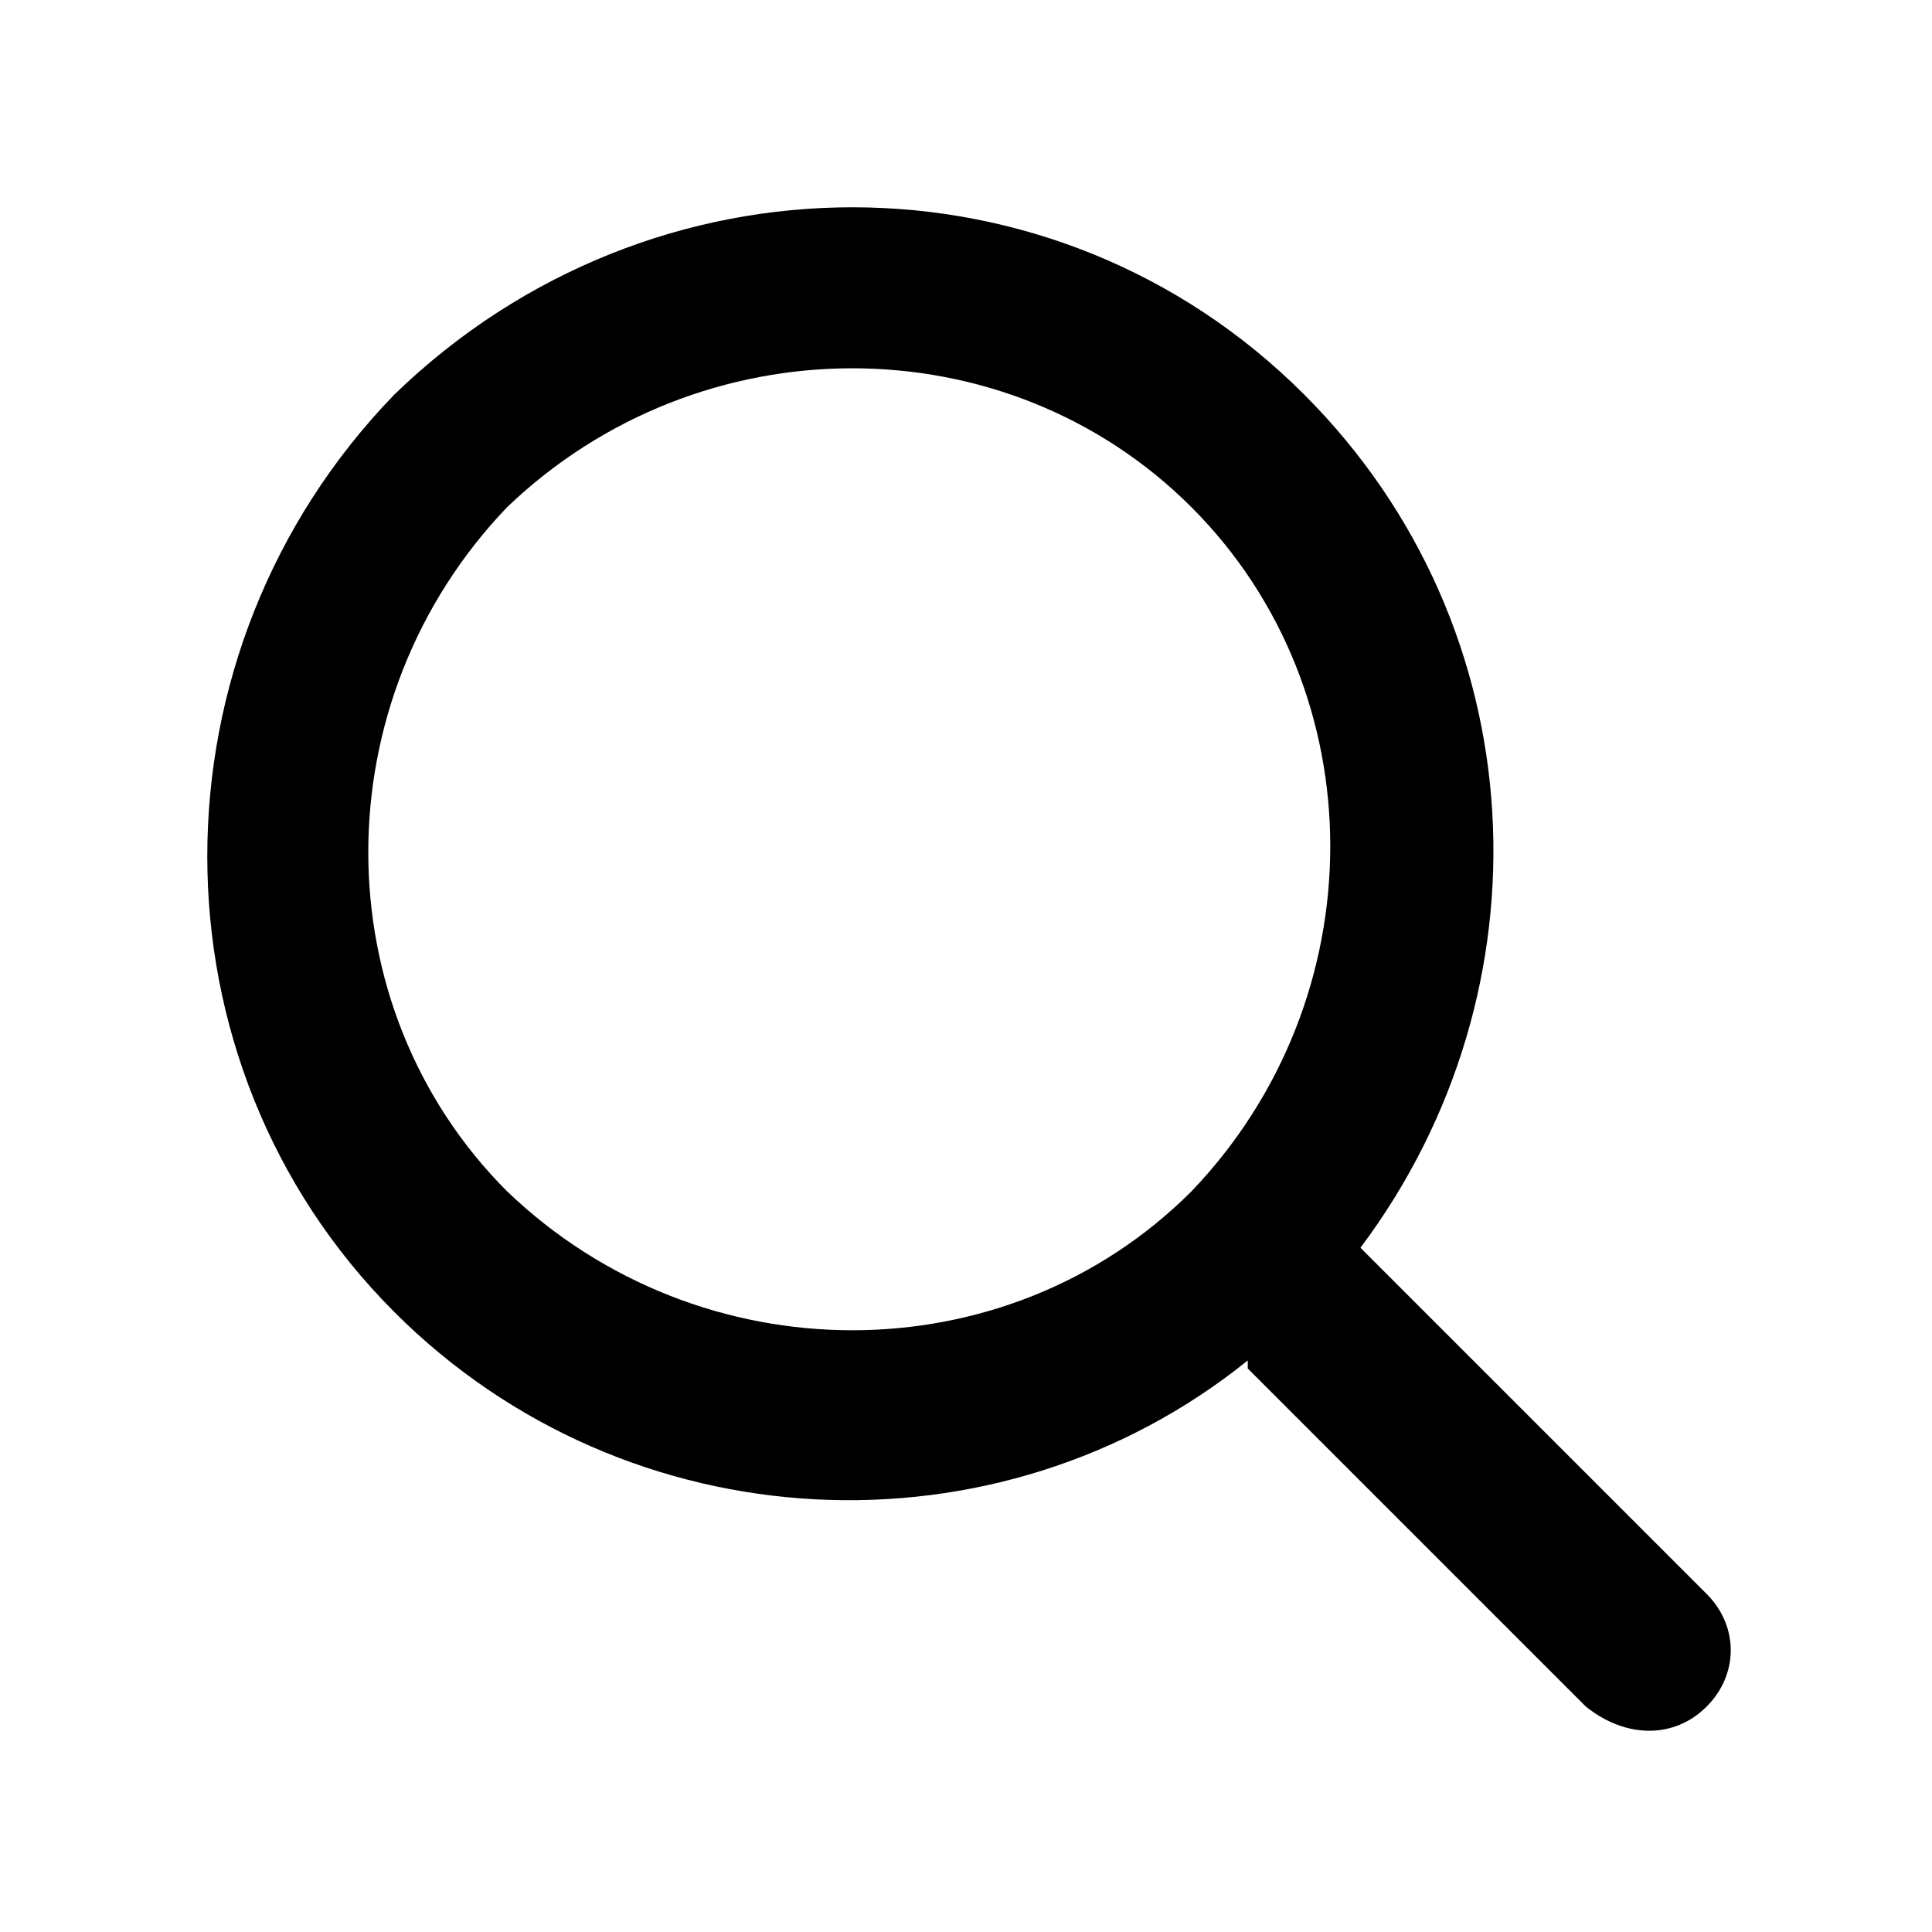
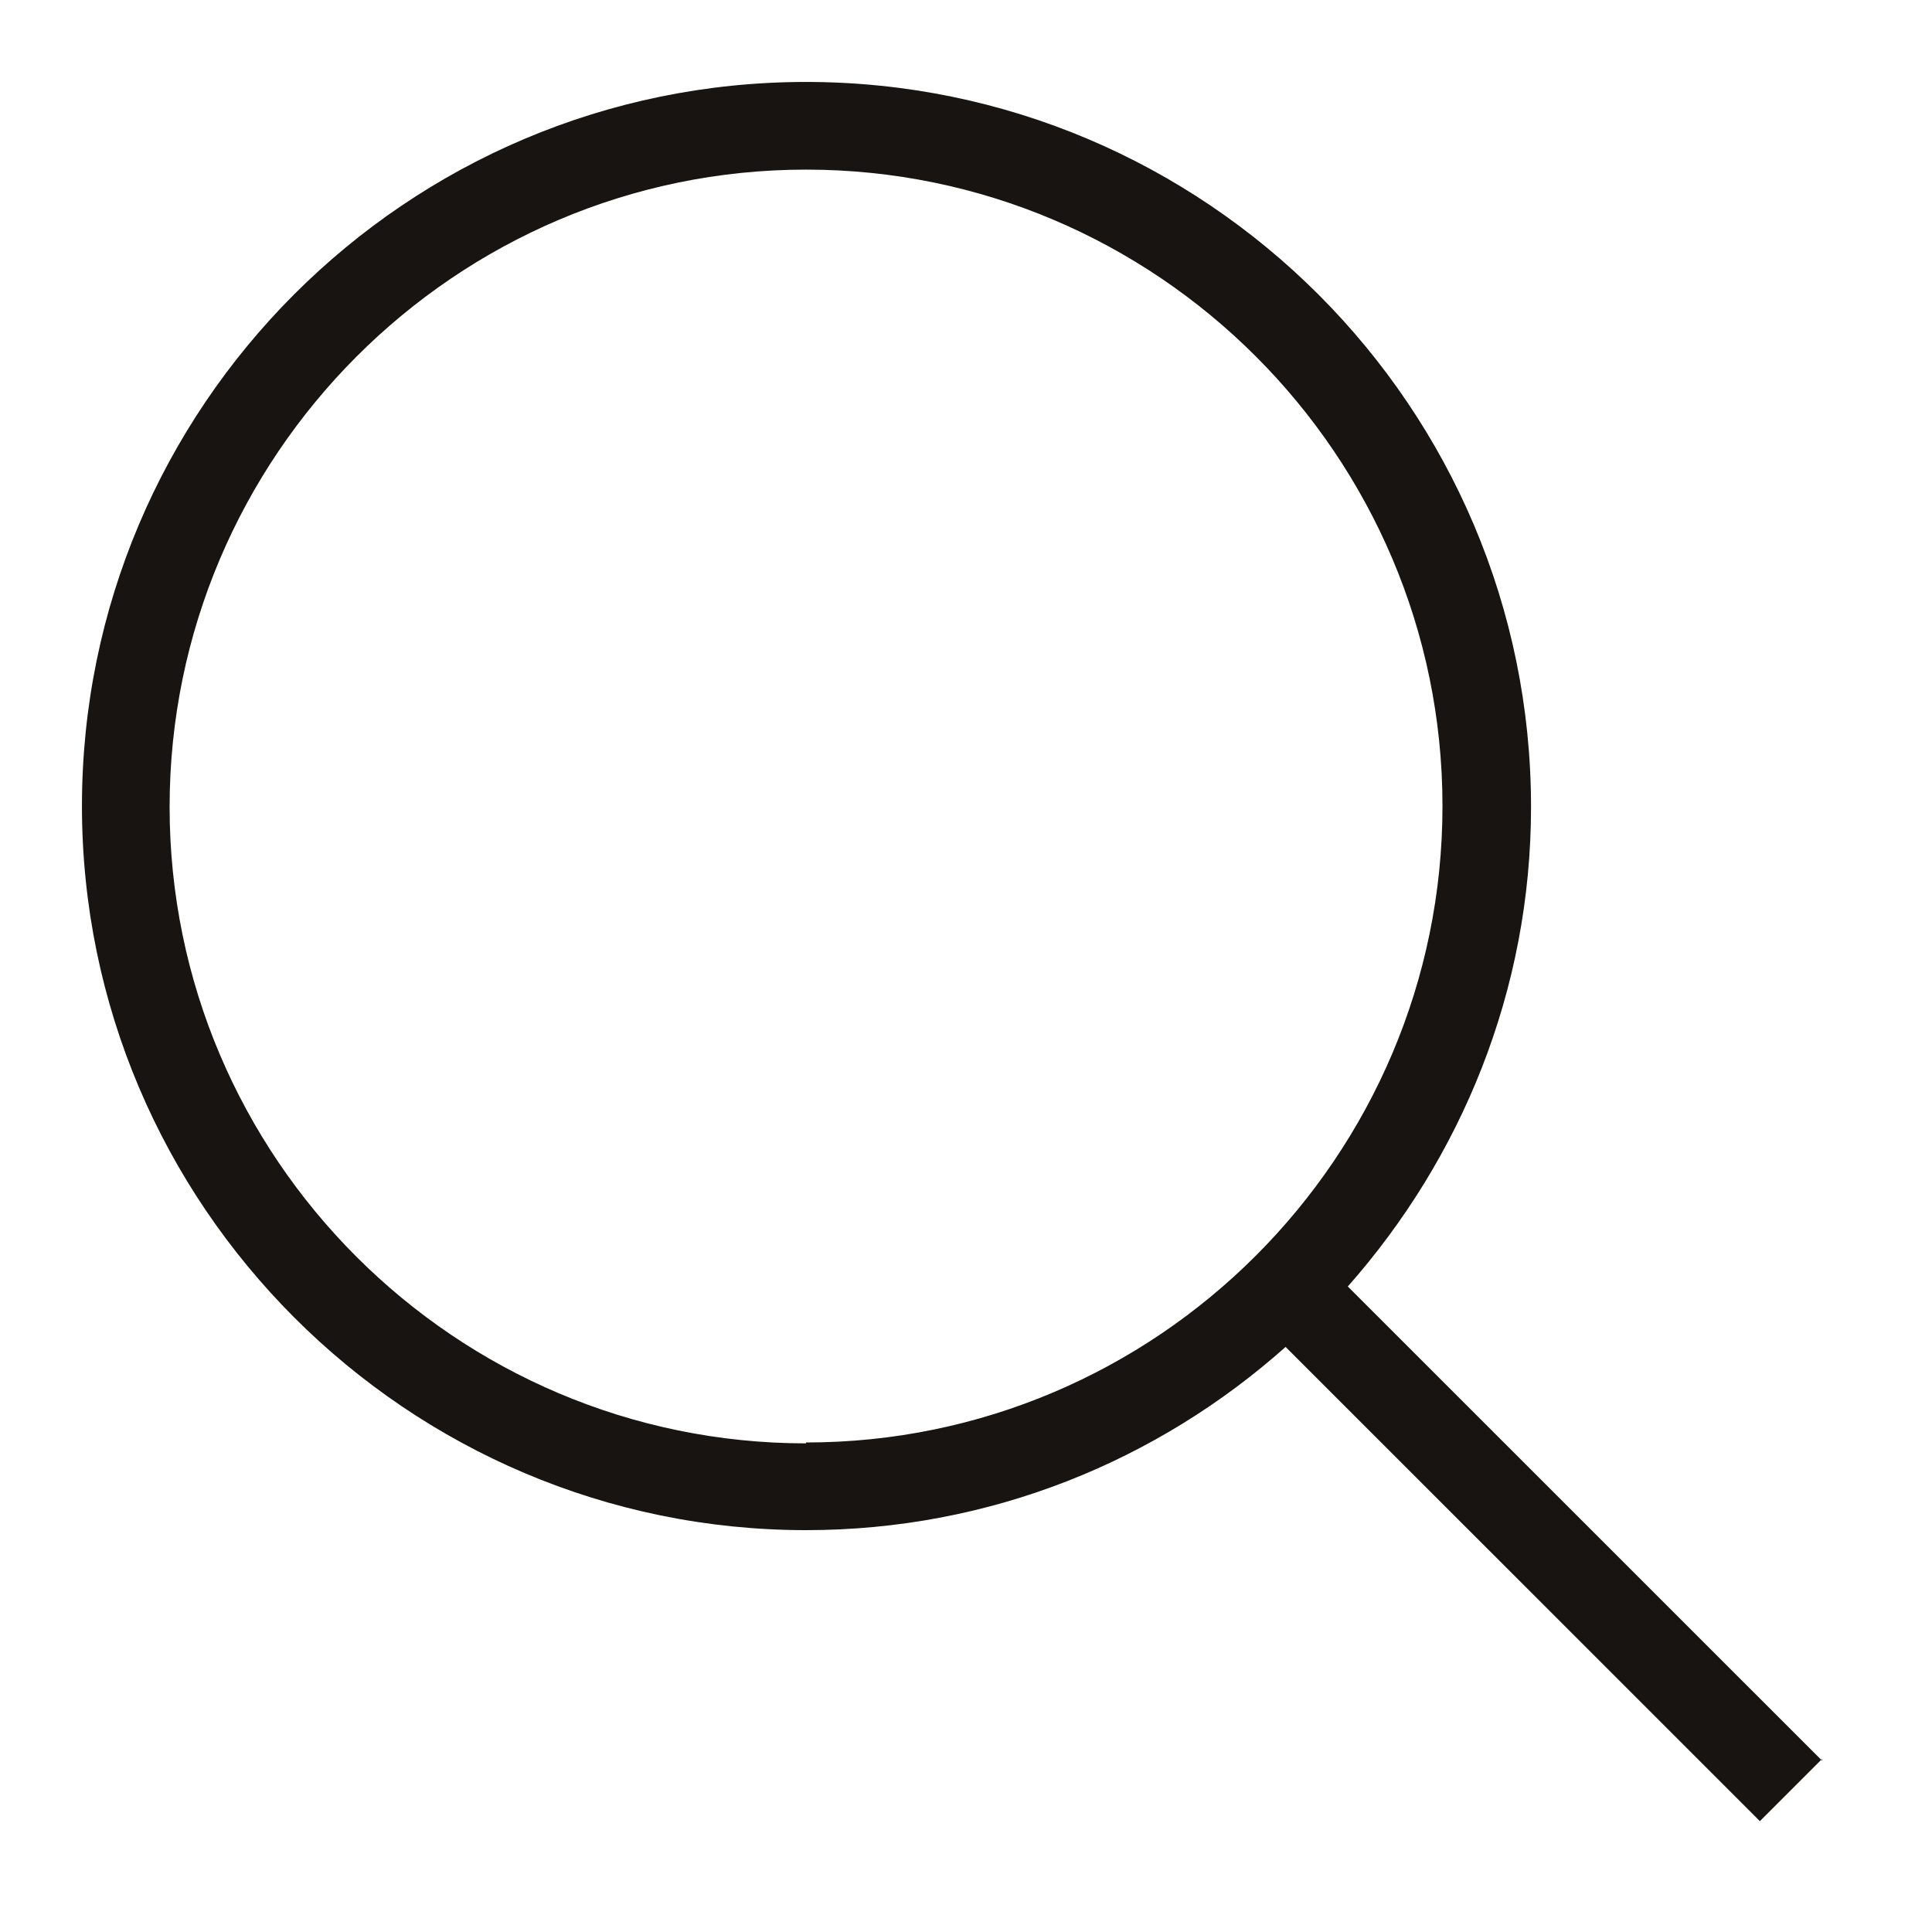
- <svg xmlns="http://www.w3.org/2000/svg" viewBox="0 0 24 24" width="24" height="24">
-   <path d="M16.9,15.5c2.4-3.2,2.2-7.7-0.7-10.6c-3.1-3.1-8.1-3.1-11.3,0c-3.1,3.2-3.1,8.3,0,11.4     c2.9,2.9,7.5,3.1,10.6,0.6c0,0.1,0,0.1,0,0.1l4.2,4.2c0.5,0.4,1.1,0.4,1.5,0c0.4-0.4,0.4-1,0-1.4L16.9,15.5     C16.9,15.5,16.9,15.5,16.9,15.5L16.9,15.5z M14.8,6.3c2.3,2.3,2.3,6.1,0,8.5c-2.3,2.3-6.1,2.3-8.5,0C4,12.5,4,8.7,6.3,6.3     C8.7,4,12.5,4,14.8,6.3z" />
+ <svg xmlns="http://www.w3.org/2000/svg" width="24" height="24" viewBox="0 0 24 24" fill="none">
+   <path d="m22.635 21.872-5.892-5.891c1.405-1.59 2.276-3.67 2.276-5.957 0-4.966-4.04-9.006-9.006-9.006-4.966 0-8.995 4.04-8.995 8.995 0 4.955 4.04 8.995 8.995 8.995 2.287 0 4.367-.86 5.957-2.276l5.892 5.891.773-.773zm-12.622-3.942c-4.356 0-7.906-3.55-7.906-7.906 0-4.356 3.55-7.917 7.906-7.917s7.906 3.55 7.906 7.906c0 4.356-3.55 7.906-7.906 7.906z" fill="#171412" />
</svg>
